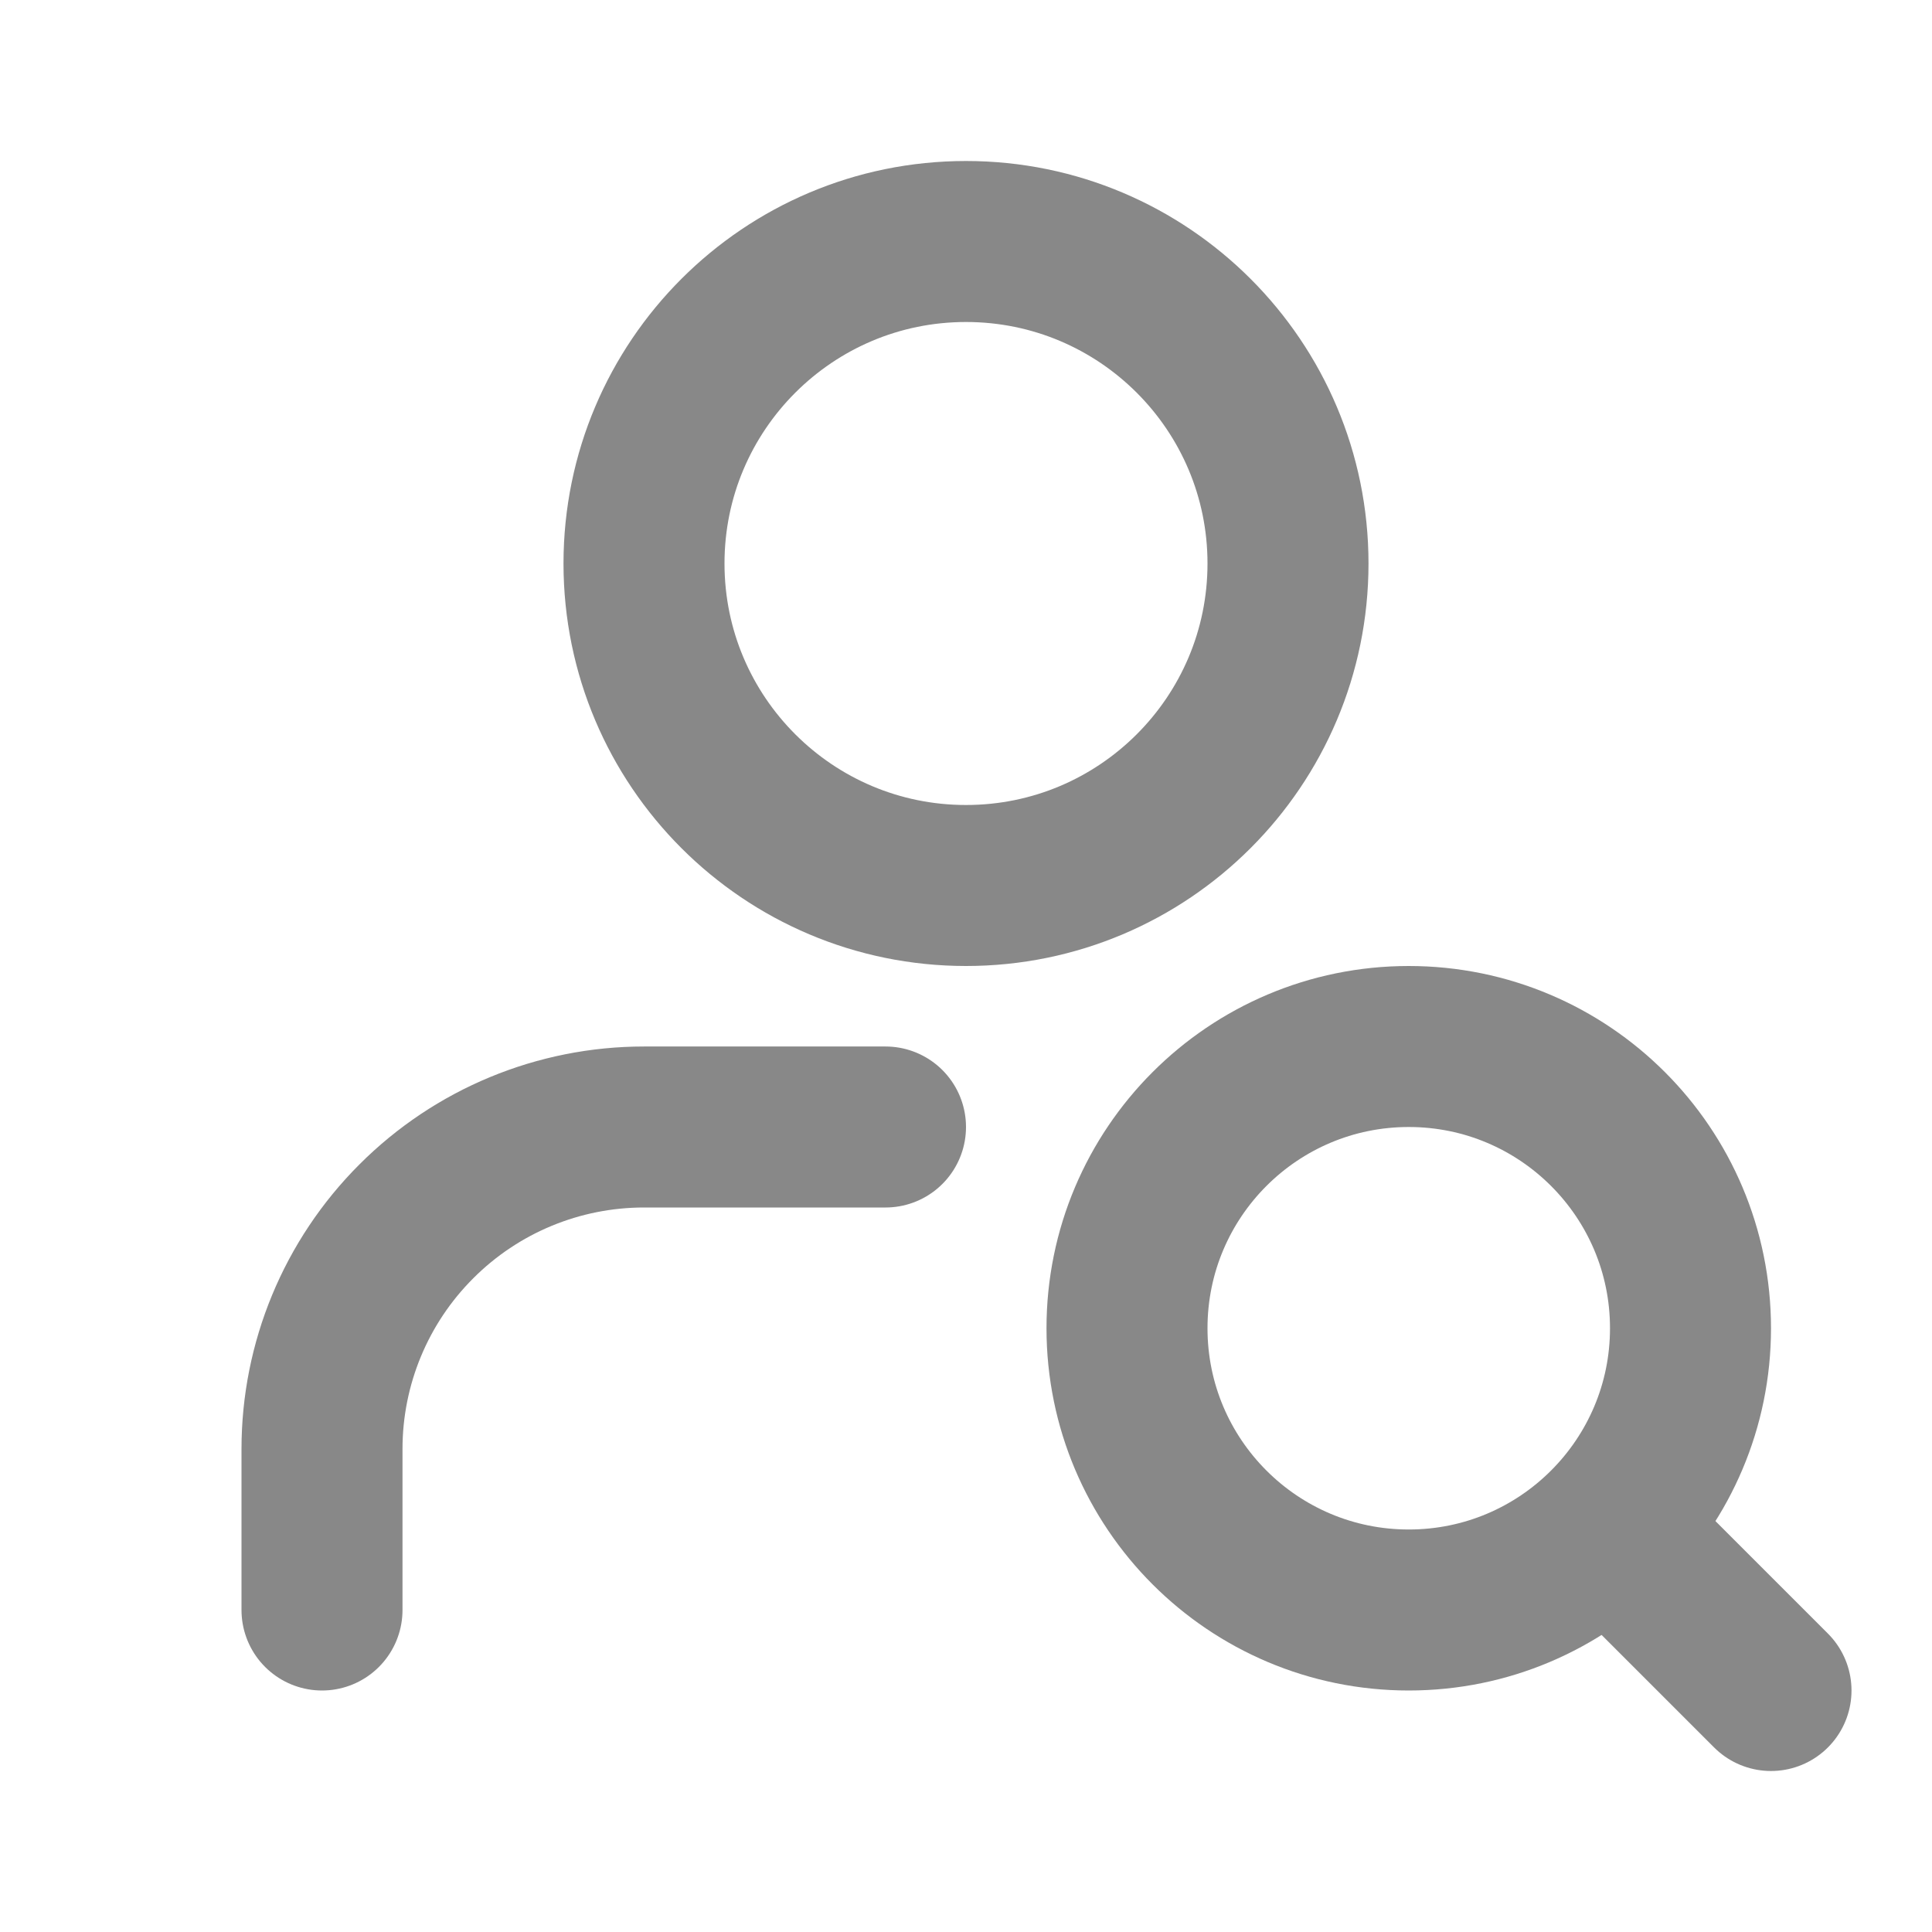
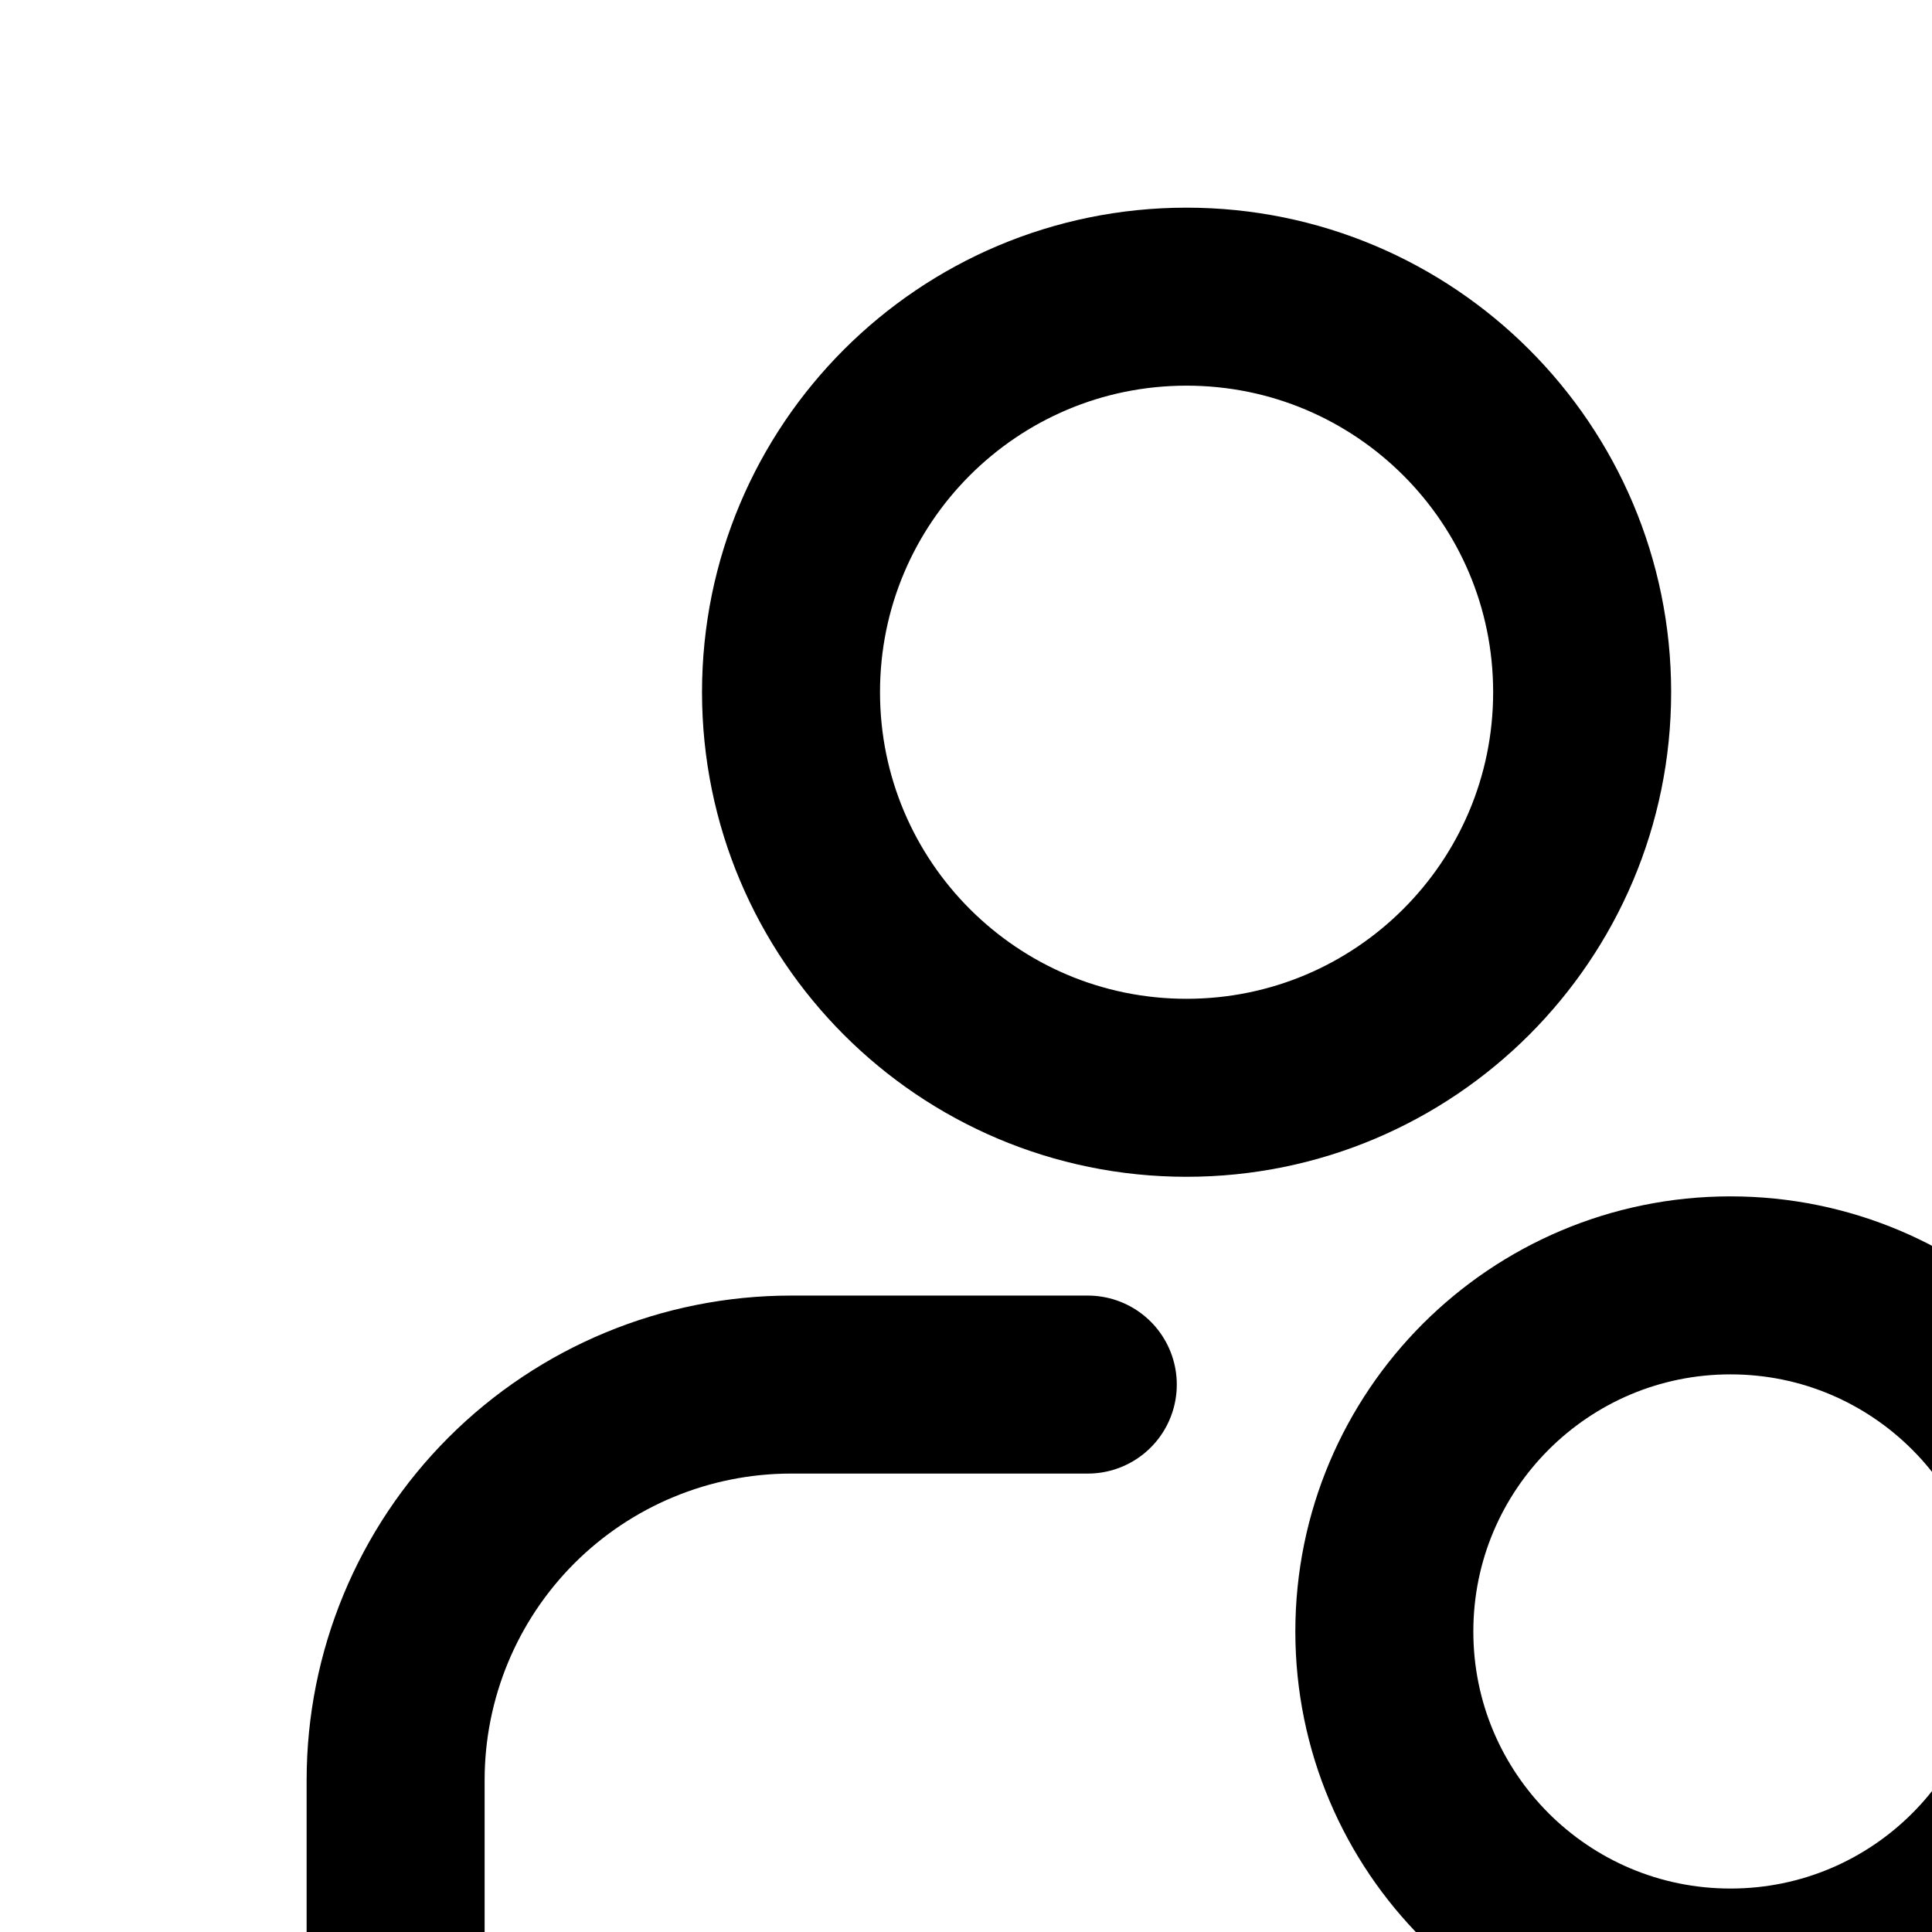
- <svg xmlns="http://www.w3.org/2000/svg" width="24" height="24" viewBox="0 0 24 24" fill="none">
-   <path d="M11 14H8C6.939 14 5.922 14.421 5.172 15.172C4.421 15.922 4 16.939 4 18V20" stroke="#888888" stroke-width="2" stroke-linecap="round" stroke-linejoin="round" />
-   <path d="M17.5 20C19.433 20 21 18.433 21 16.5C21 14.567 19.433 13 17.5 13C15.567 13 14 14.567 14 16.5C14 18.433 15.567 20 17.5 20Z" stroke="#888888" stroke-width="2" stroke-linecap="round" stroke-linejoin="round" />
-   <path d="M22 21L20 19" stroke="#888888" stroke-width="2" stroke-linecap="round" stroke-linejoin="round" />
-   <path d="M12 11C14.209 11 16 9.209 16 7C16 4.791 14.209 3 12 3C9.791 3 8 4.791 8 7C8 9.209 9.791 11 12 11Z" stroke="#888888" stroke-width="2" stroke-linecap="round" stroke-linejoin="round" />
+ <svg xmlns="http://www.w3.org/2000/svg" fill="none">
+   <path d="M9.167 11.668H6.667C5.783 11.668 4.935 12.019 4.31 12.644C3.685 13.269 3.334 14.117 3.334 15.001V16.668" stroke="currentColor" stroke-width="1.5" stroke-linecap="round" stroke-linejoin="round" />
+   <path d="M14.583 16.665C16.194 16.665 17.499 15.36 17.499 13.749C17.499 12.138 16.194 10.832 14.583 10.832C12.972 10.832 11.666 12.138 11.666 13.749C11.666 15.36 12.972 16.665 14.583 16.665Z" stroke="currentColor" stroke-width="1.5" stroke-linecap="round" stroke-linejoin="round" />
+   <path d="M18.333 17.499L16.666 15.832" stroke="currentColor" stroke-width="1.5" stroke-linecap="round" stroke-linejoin="round" />
+   <path d="M9.999 9.167C11.84 9.167 13.333 7.674 13.333 5.833C13.333 3.992 11.84 2.5 9.999 2.5C8.158 2.5 6.666 3.992 6.666 5.833C6.666 7.674 8.158 9.167 9.999 9.167Z" stroke="currentColor" stroke-width="1.5" stroke-linecap="round" stroke-linejoin="round" />
</svg>
